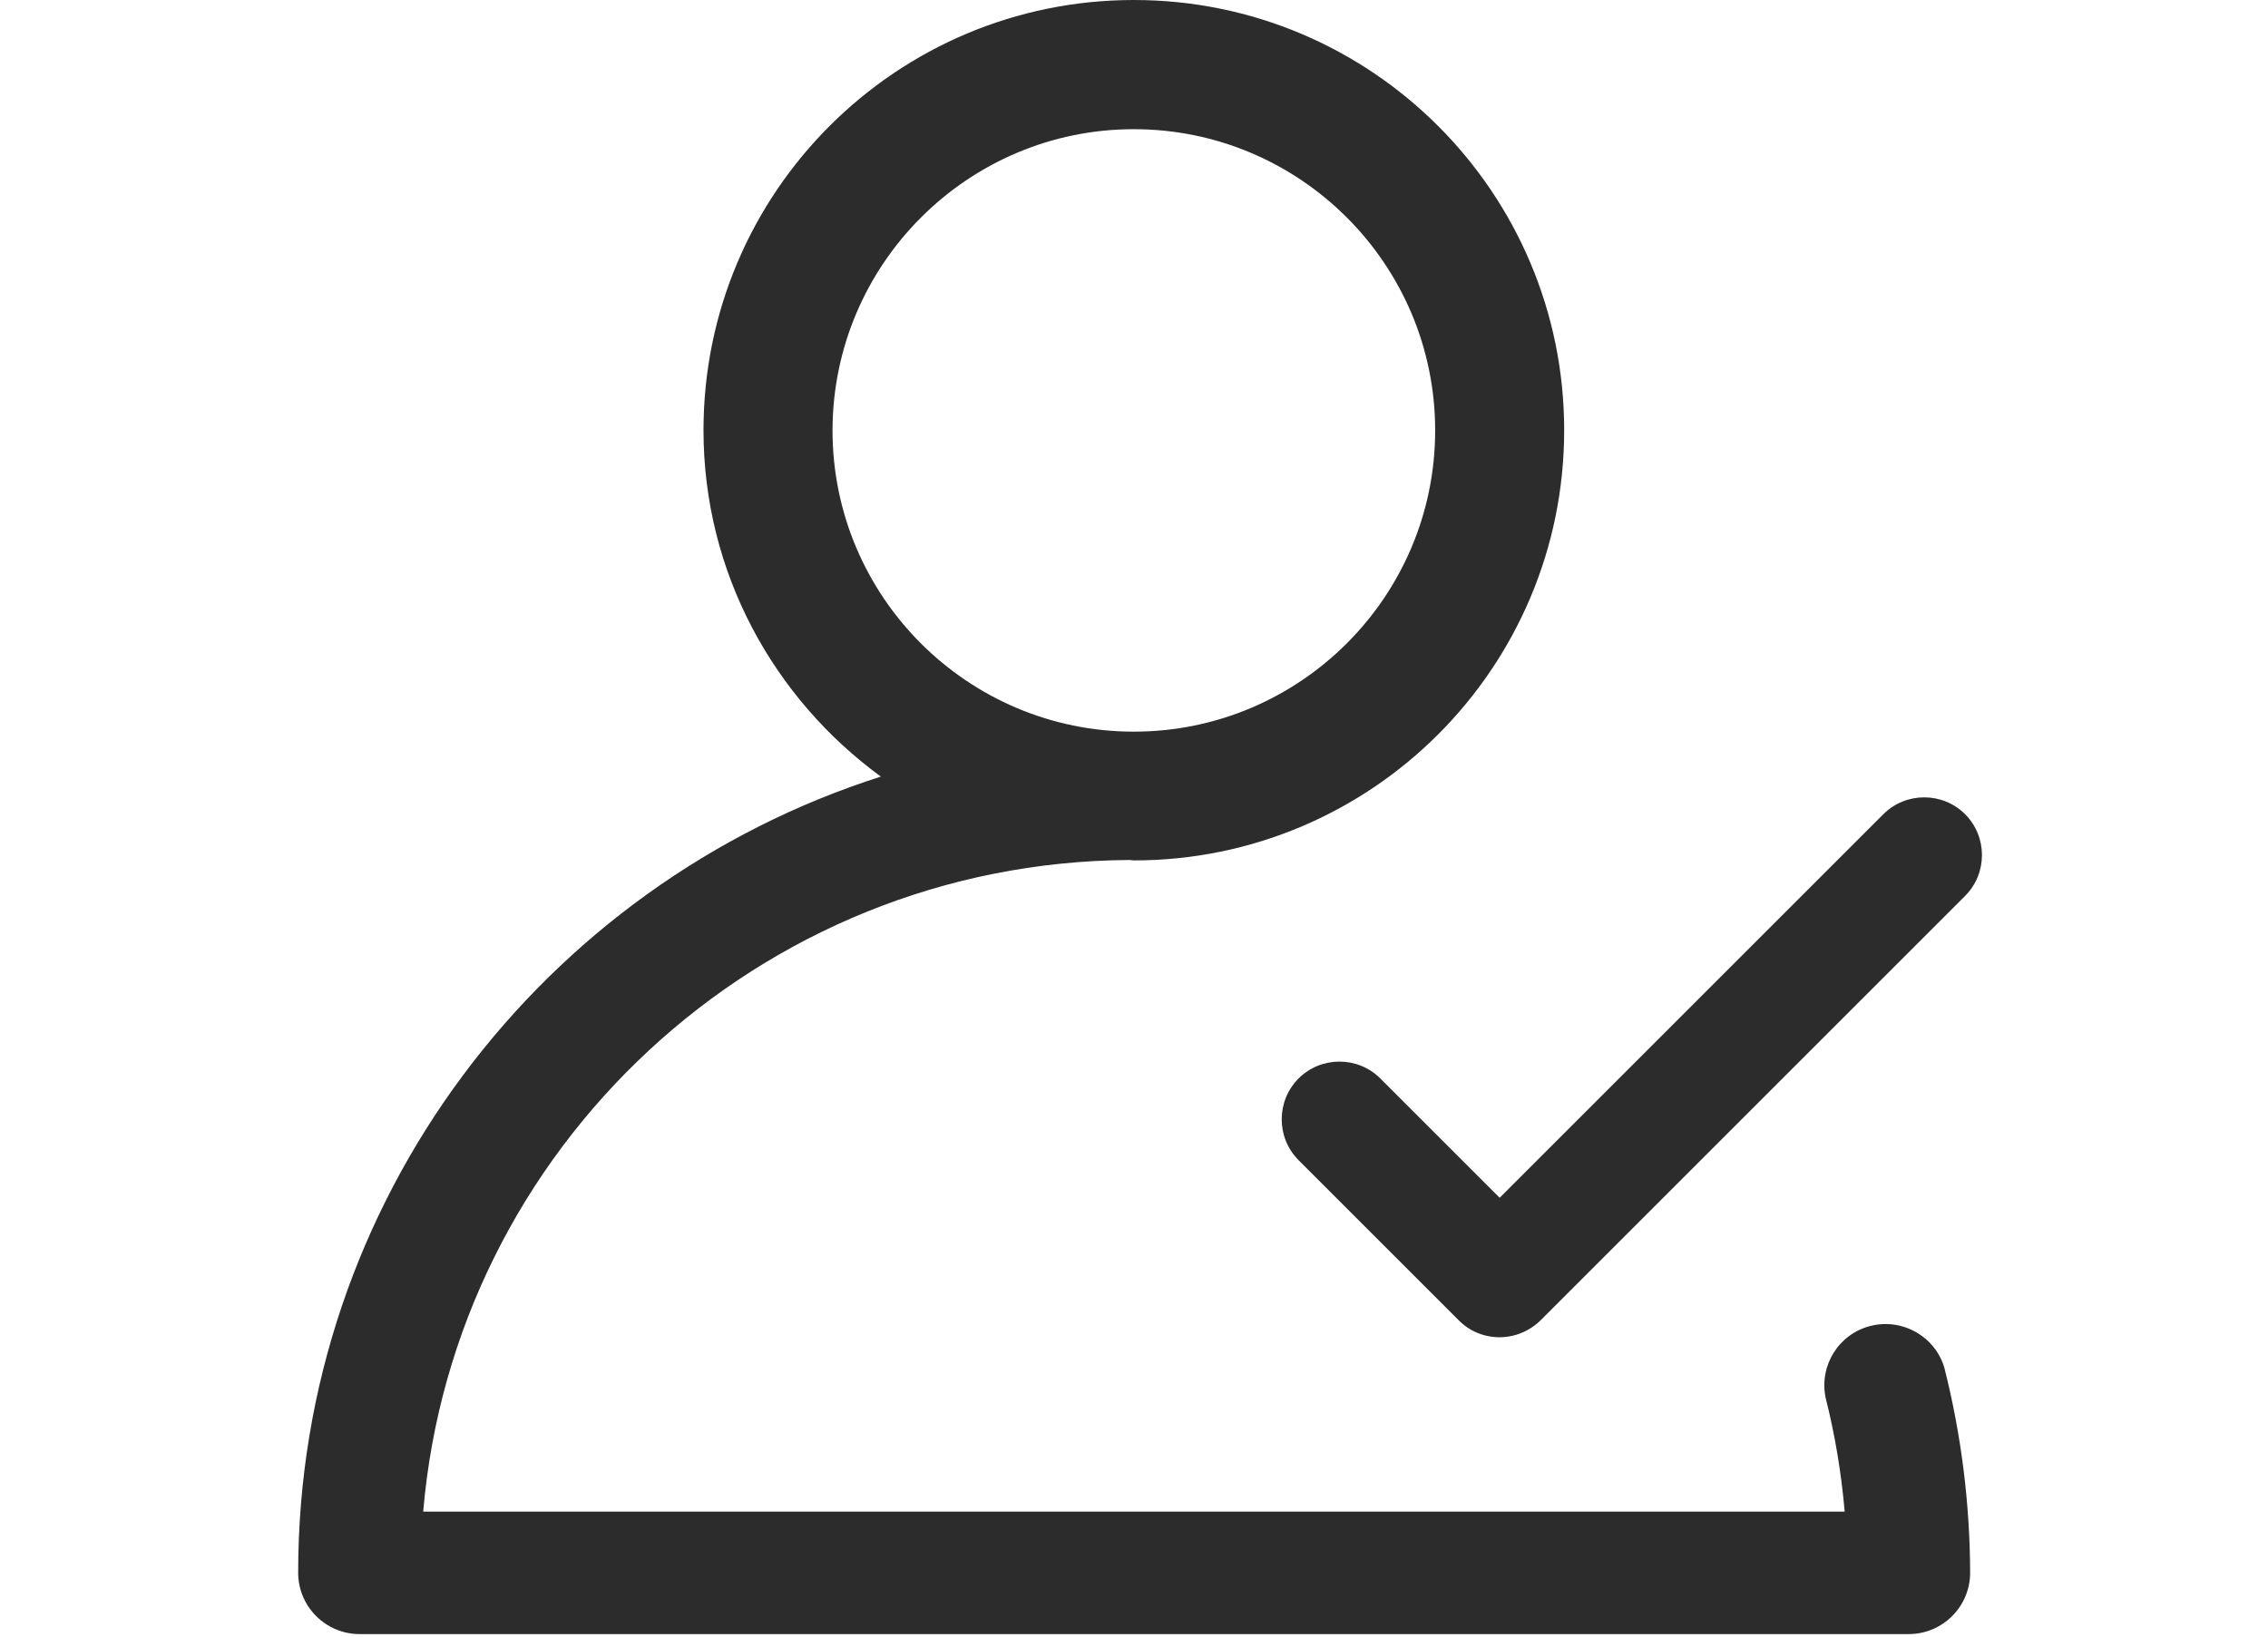
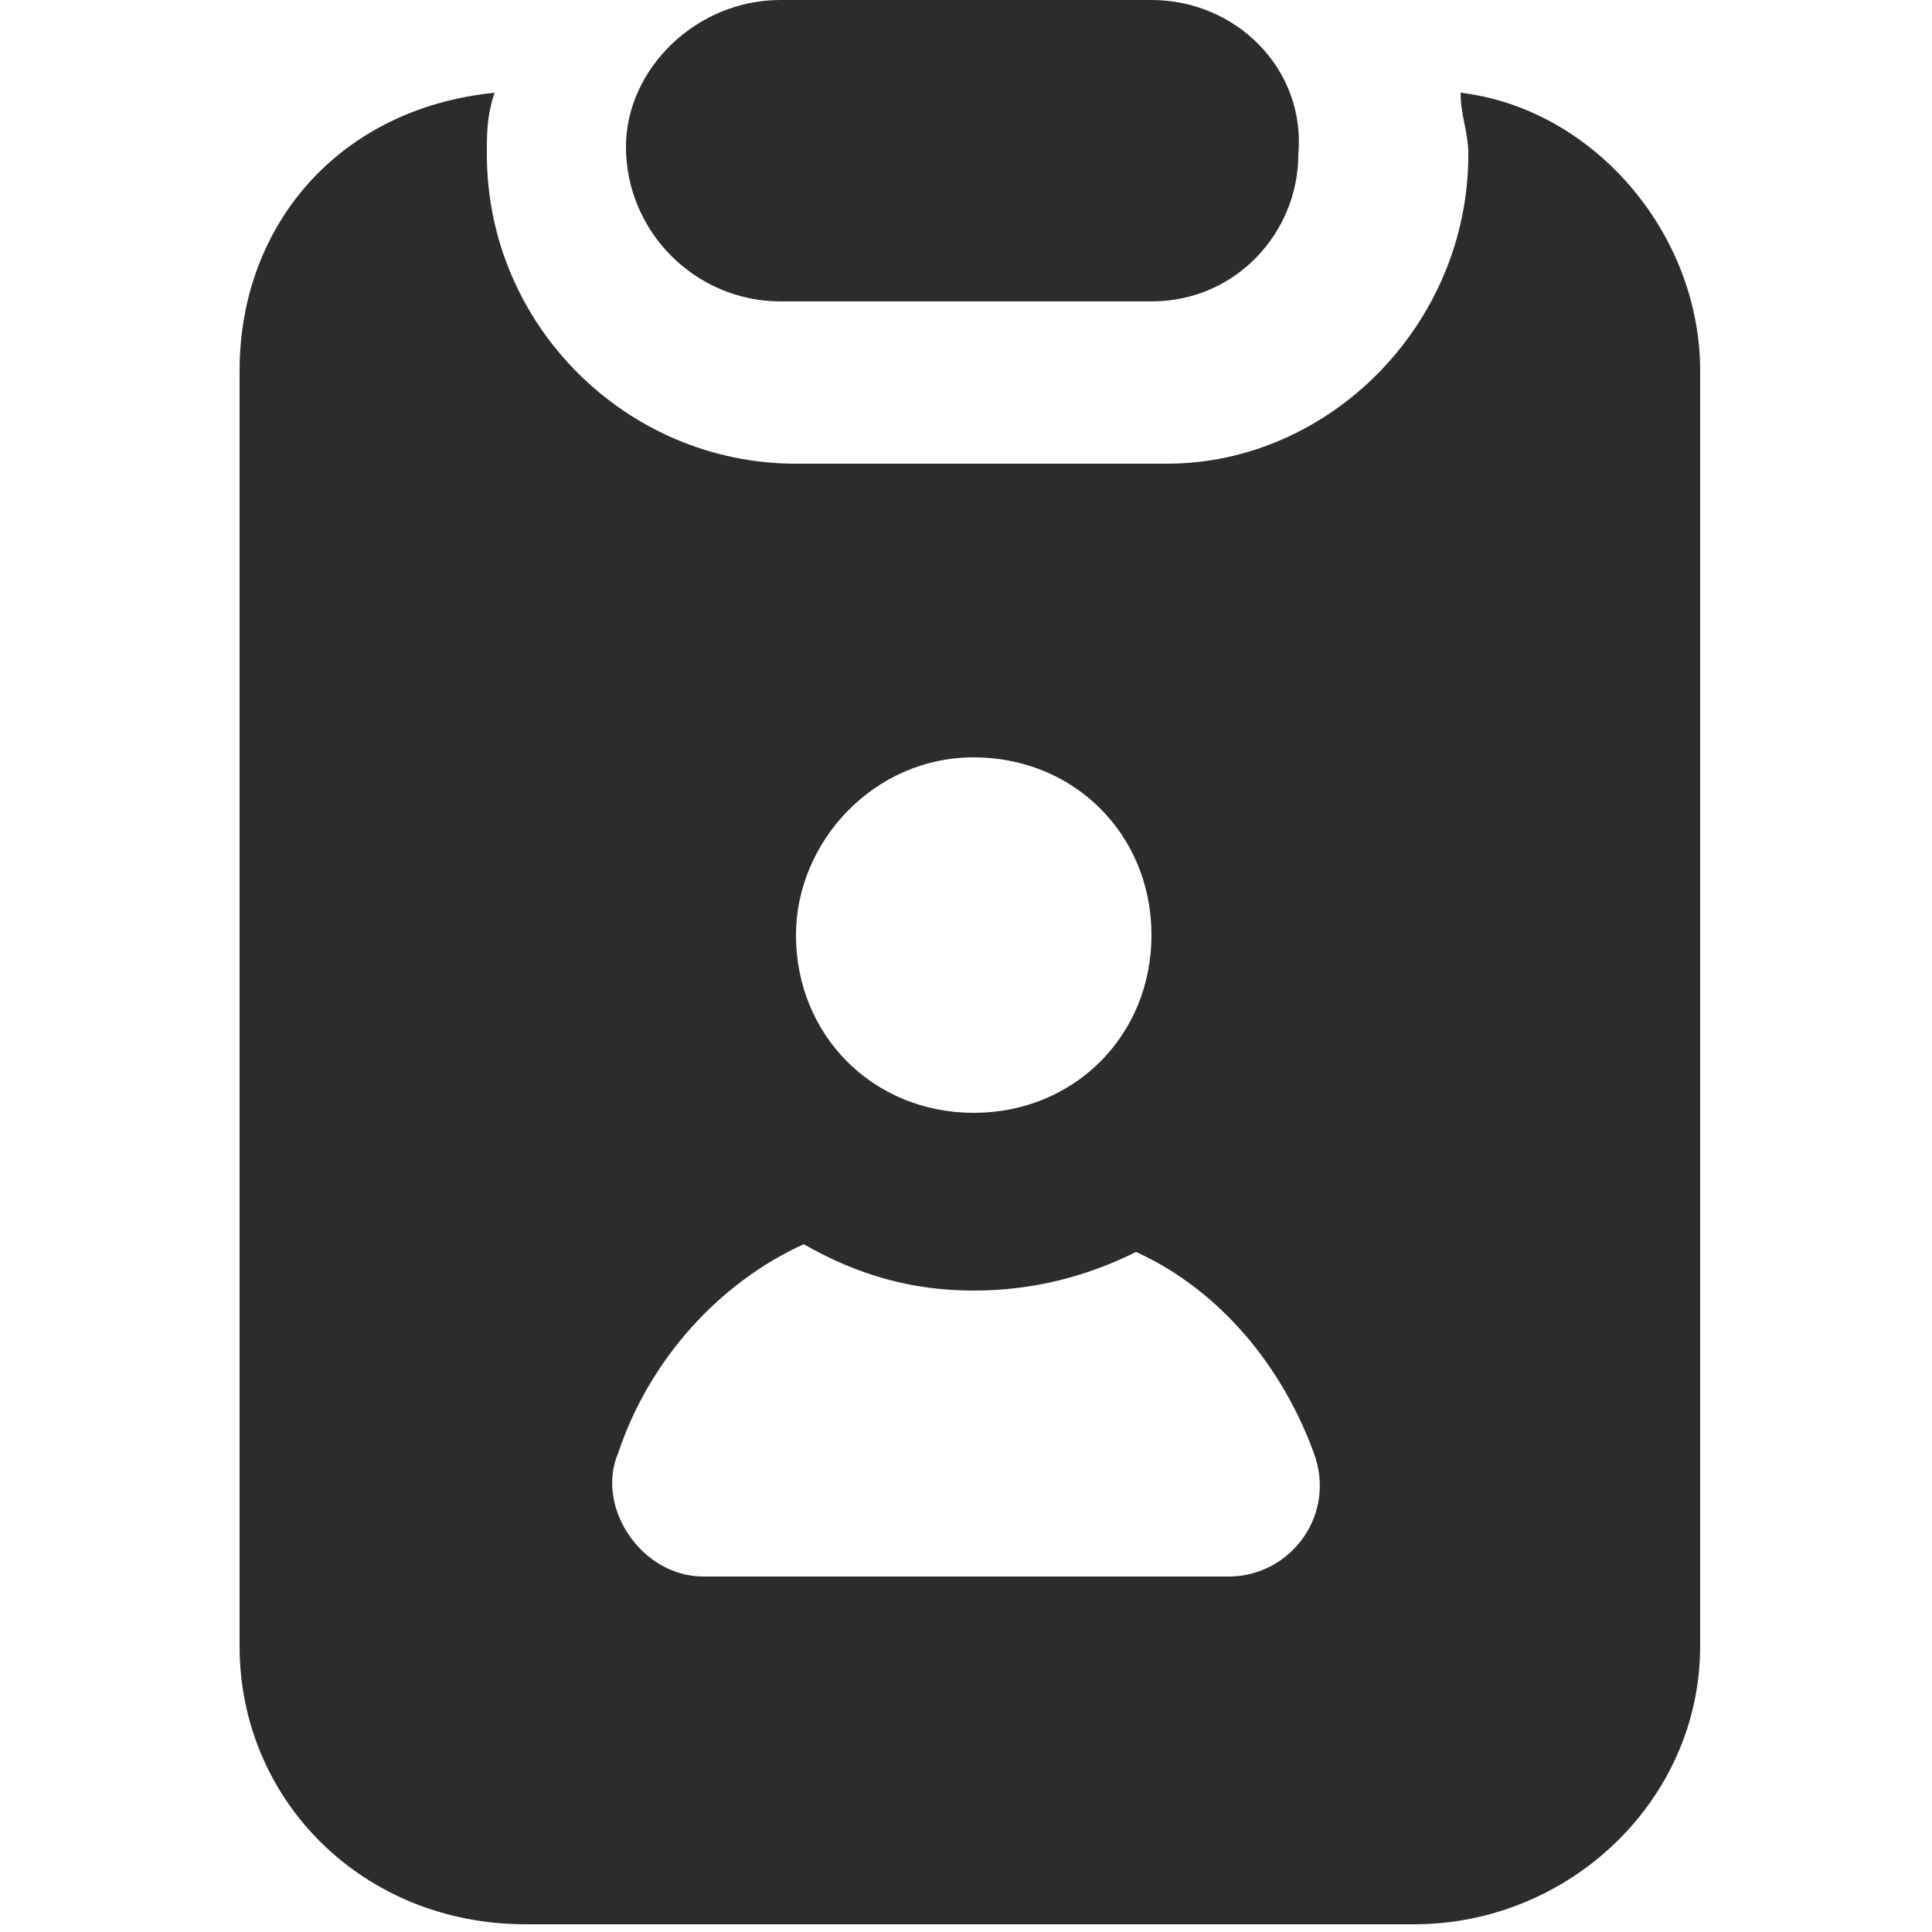
- <svg xmlns="http://www.w3.org/2000/svg" t="1725434487901" class="icon" viewBox="0 0 1419 1024" version="1.1" p-id="20915" width="277.148" height="200">
-   <path d="M1216.468 855.853c-5.916-19.589-26.293-31.026-46.145-26.03-19.851 4.995-32.21 24.715-28.134 44.83 5.916 23.401 9.86 47.197 11.964 71.387H264.775C284.101 718.733 474.73 539.542 706.77 538.228c0.92 0 1.84 0.263 2.63 0.263 148.69 0 269.245-120.556 269.245-269.246S858.088 0 709.398 0 440.153 120.556 440.153 269.245c0 89.267 44.042 167.884 110.959 216.79-211.137 67.312-364.56 265.17-364.56 498.262 0 21.166 17.223 38.388 38.389 38.388h969.31c21.166 0 38.388-17.222 38.388-38.388-0.132-43.253-5.522-86.374-16.17-128.444z m-507.07-775c103.991 0 188.525 84.533 188.525 188.524 0 103.99-84.534 188.524-188.525 188.524-103.99 0-188.524-84.533-188.524-188.524 0.132-103.99 84.665-188.525 188.524-188.525z m228.754 756.069c-9.597 0-18.8-3.813-25.505-10.65L812.47 726.096c-14.067-14.067-14.067-37.074 0-51.141s37.074-14.067 51.14 0l74.674 74.673 240.06-240.06c14.067-14.066 37.074-14.066 51.14 0s14.068 37.075 0 51.142L963.92 826.273c-6.967 6.836-16.17 10.649-25.767 10.649z" fill="#2c2c2c" p-id="20916" />
+ <svg xmlns="http://www.w3.org/2000/svg" t="1725434504176" class="icon" viewBox="0 0 1024 1024" version="1.1" p-id="21205" width="200" height="200">
+   <path d="M126.976 872.448c0 81.92 65.536 147.456 151.552 147.456h471.04c81.92 0 151.552-65.536 151.552-147.456V196.608c0-73.728-57.344-139.264-126.976-147.456 0 12.288 4.096 20.48 4.096 32.768 0 90.112-73.728 163.84-159.744 163.84h-196.608c-90.112 0-163.84-73.728-163.84-163.84 0-12.288 0-20.48 4.096-32.768-81.92 8.192-135.168 69.632-135.168 147.456v675.84z m389.12-471.04c53.248 0 94.208 40.96 94.208 94.208 0 53.248-40.96 94.208-94.208 94.208-53.248 0-94.208-40.96-94.208-94.208 0-49.152 40.96-94.208 94.208-94.208z m-188.416 368.64c16.384-49.152 53.248-90.112 98.304-110.592 28.672 16.384 57.344 24.576 90.112 24.576 32.768 0 61.44-8.192 86.016-20.48 45.056 20.48 77.824 61.44 94.208 106.496 12.288 32.768-12.288 65.536-45.056 65.536H372.736c-32.768 0-57.344-36.864-45.056-65.536z" p-id="21206" fill="#2c2c2c" />
+   <path d="M413.696 0c-45.056 0-81.92 36.864-81.92 77.824 0 45.056 36.864 81.92 81.92 81.92h196.608c45.056 0 77.824-36.864 77.824-77.824 4.096-45.056-32.768-81.92-77.824-81.92h-196.608z" p-id="21207" fill="#2c2c2c" />
</svg>
